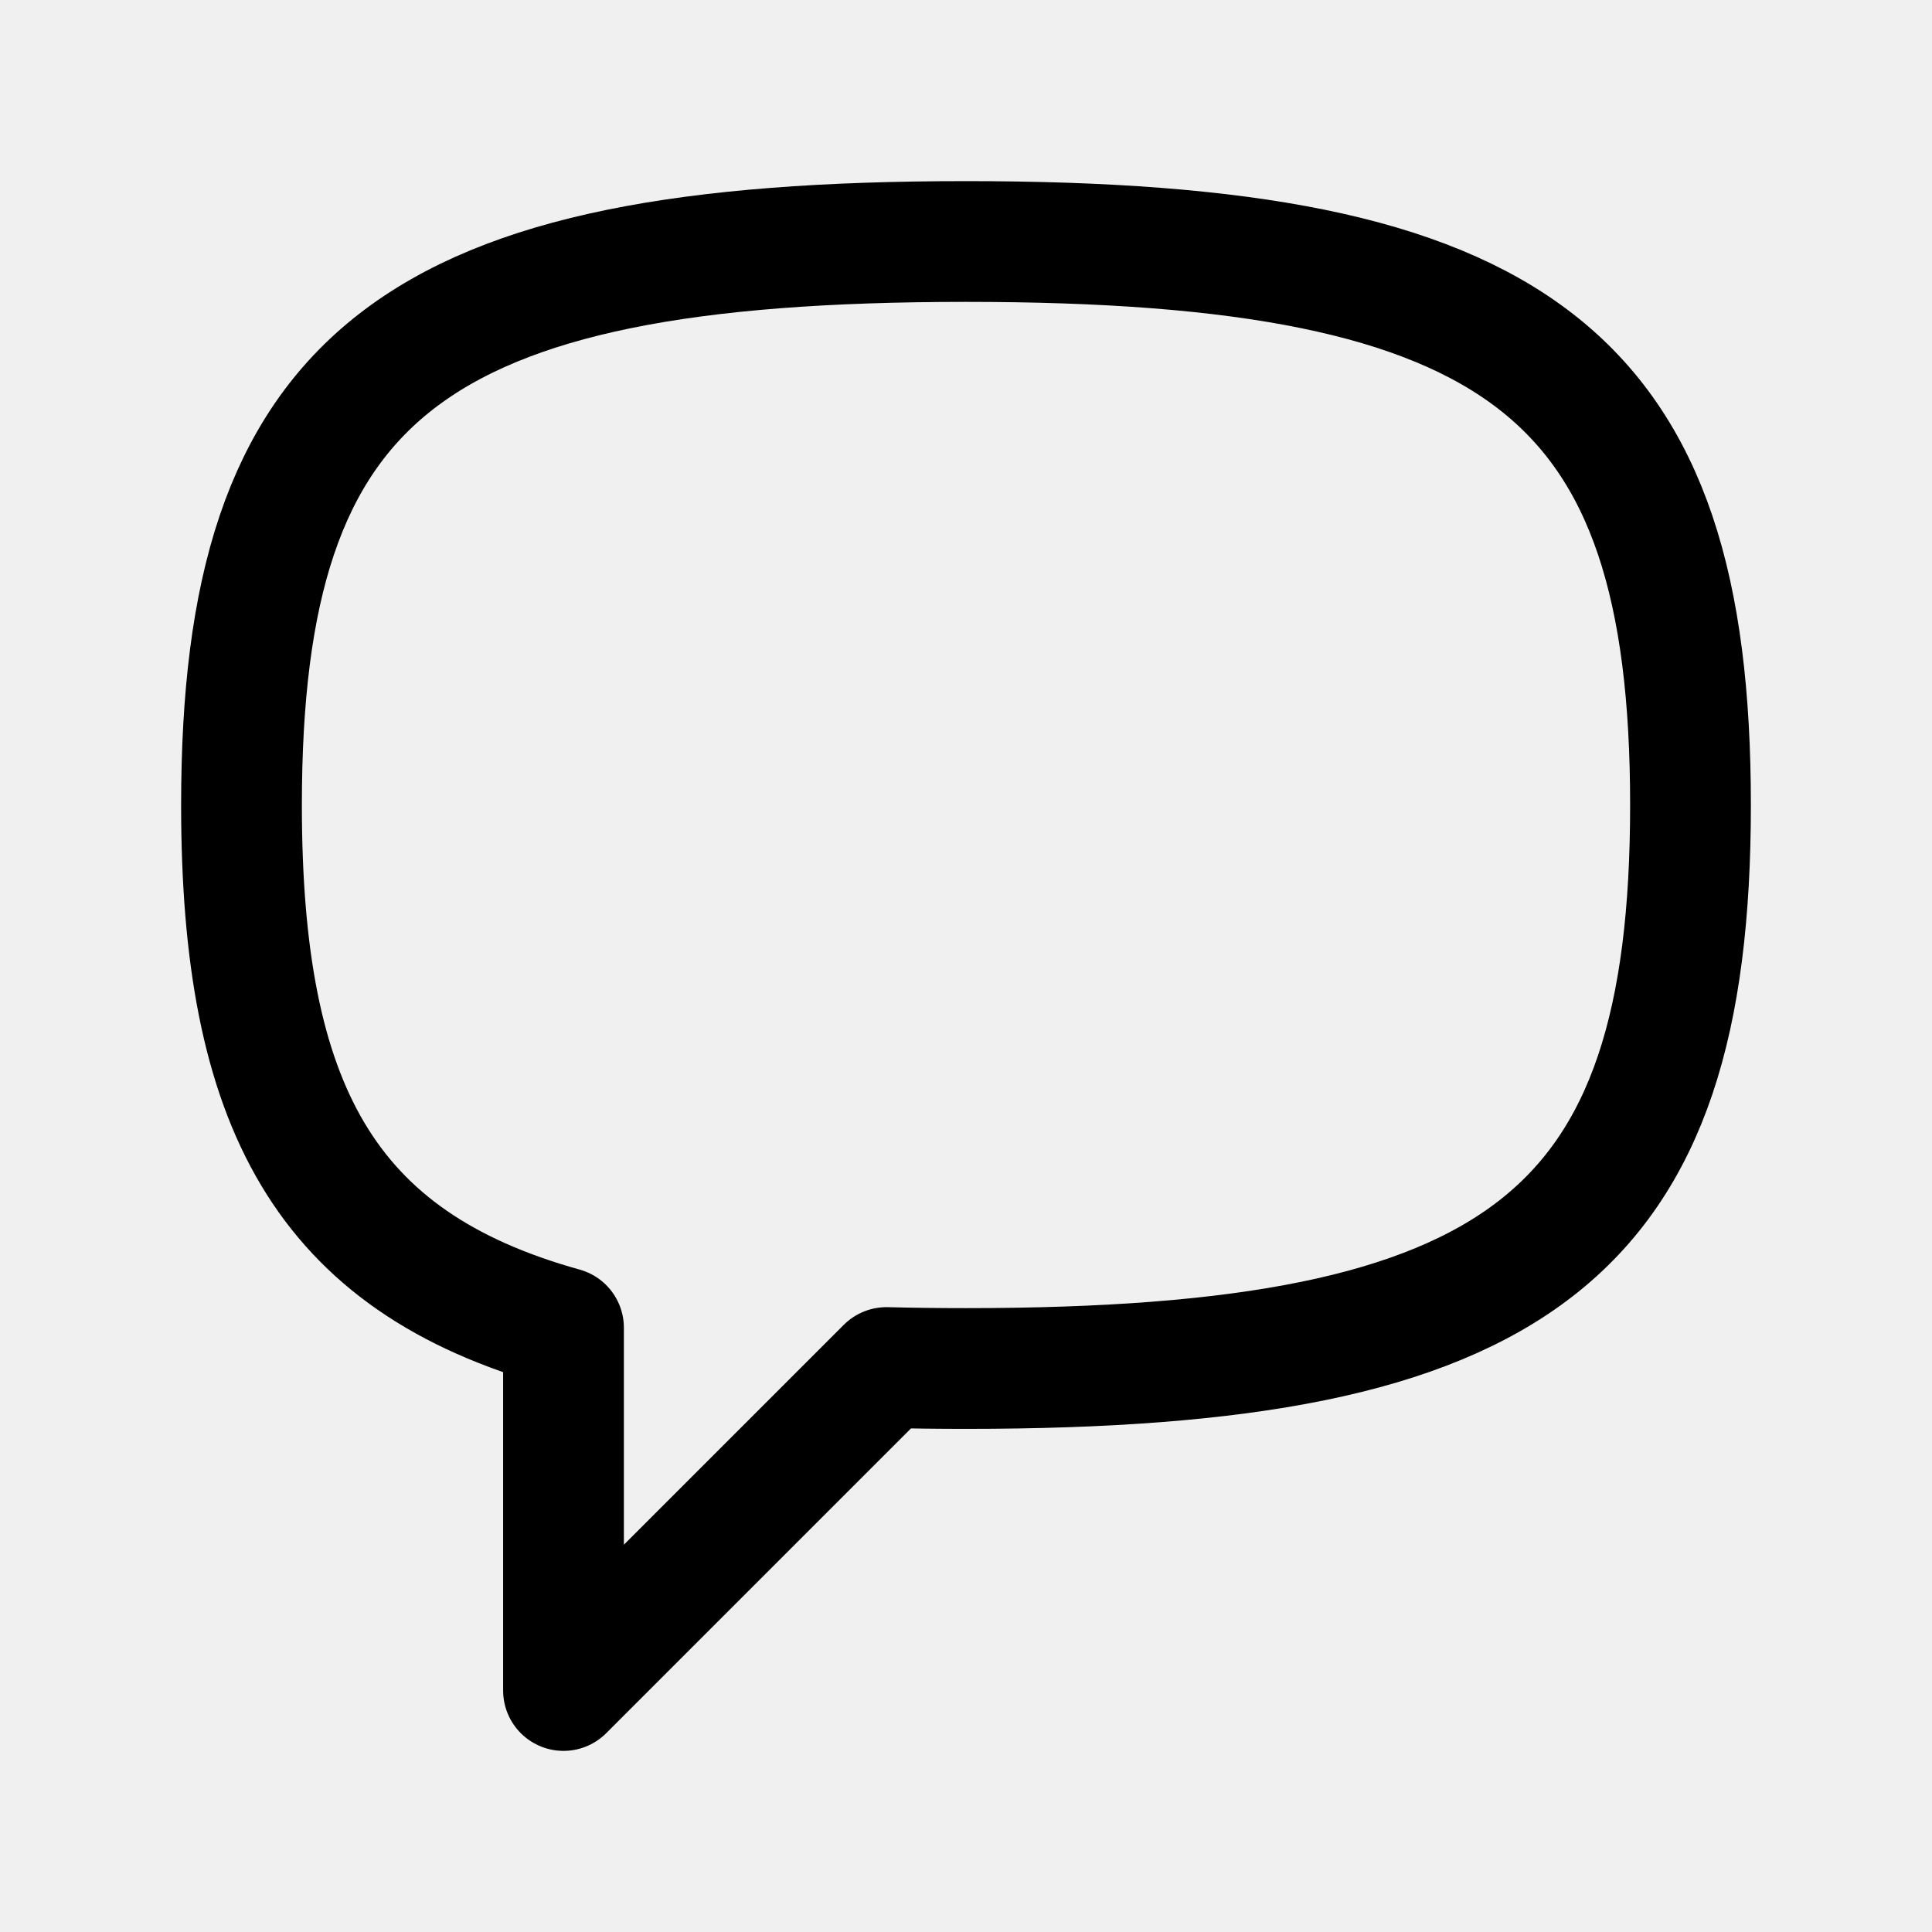
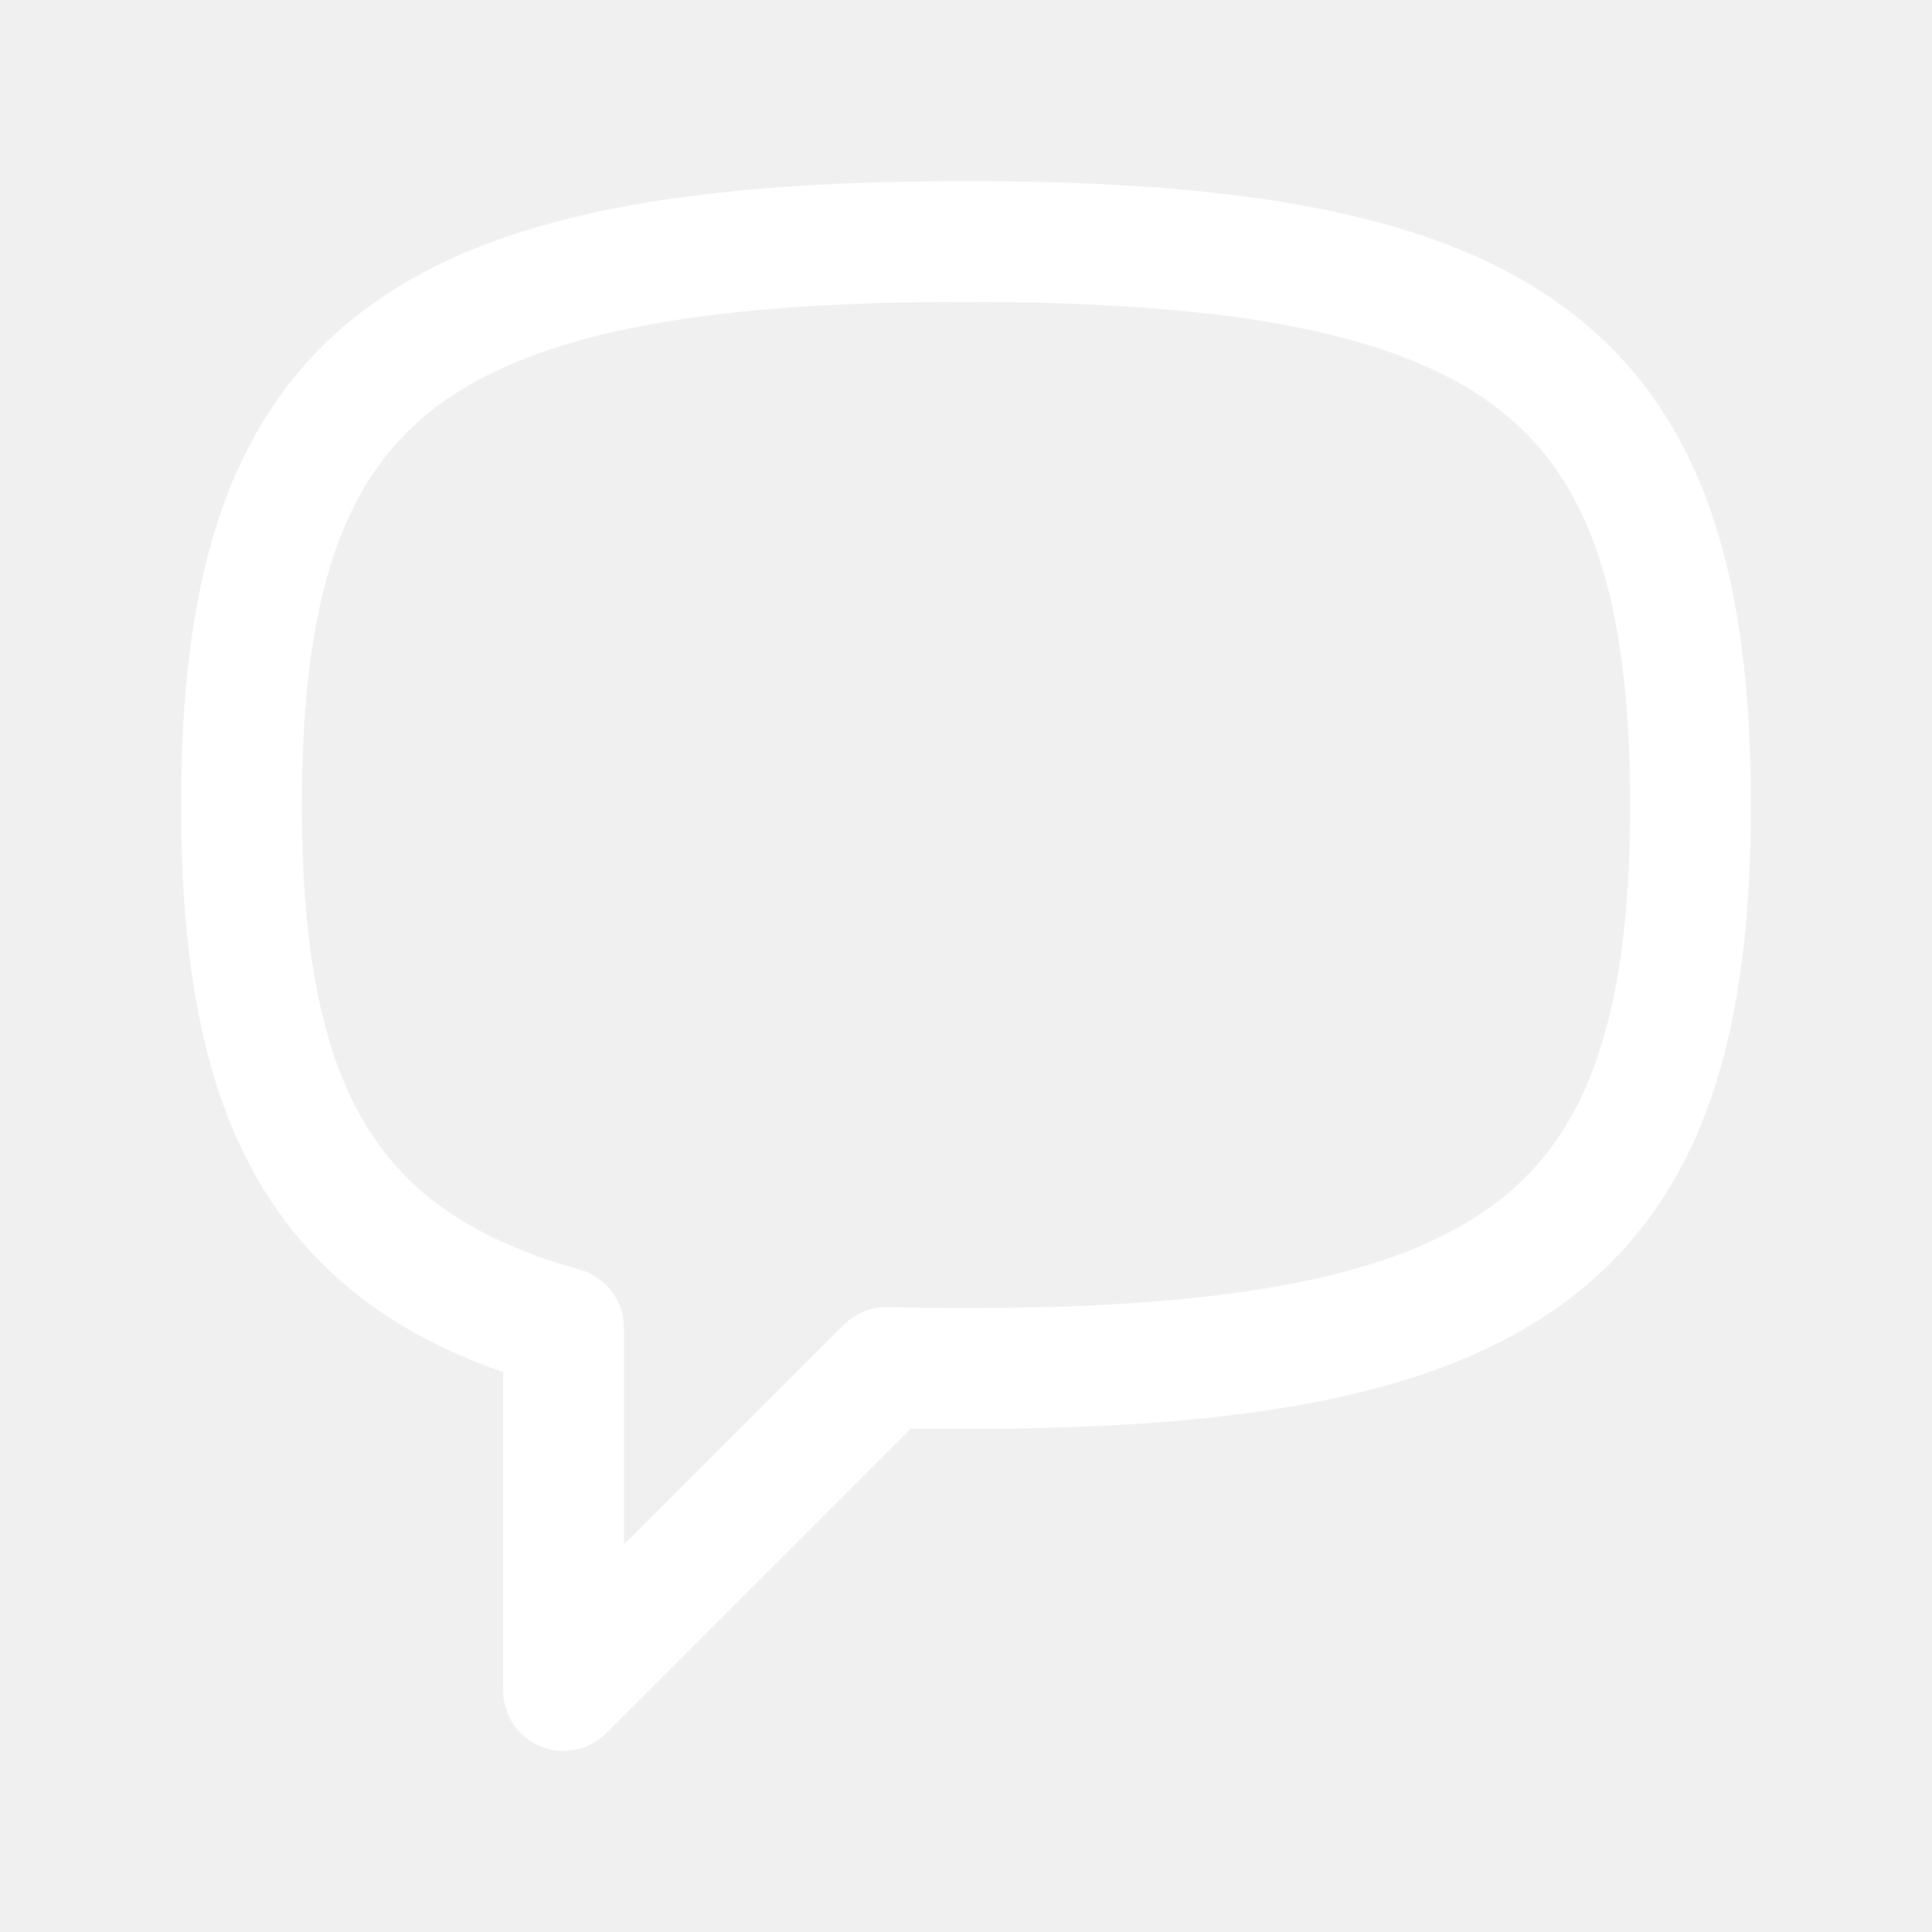
<svg xmlns="http://www.w3.org/2000/svg" viewBox="0 0 24 24" fill="none">
  <g id="SVGRepo_bgCarrier" stroke-width="0" />
  <g id="SVGRepo_tracerCarrier" stroke-linecap="round" stroke-linejoin="round" />
  <g id="SVGRepo_iconCarrier">
-     <path d="M12 3C5.118 3 3 4.647 3 10C3 13.738 4.033 15.669 7 16.494V21L11.012 16.988C11.33 16.996 11.659 17 12 17C18.882 17 21 15.353 21 10C21 4.647 18.882 3 12 3Z" stroke="#000000" stroke-width="1.5" stroke-linecap="round" stroke-linejoin="round" />
+     <path d="M12 3C5.118 3 3 4.647 3 10C3 13.738 4.033 15.669 7 16.494V21L11.012 16.988C11.33 16.996 11.659 17 12 17C18.882 17 21 15.353 21 10C21 4.647 18.882 3 12 3Z" stroke="#ffffff" stroke-width="1.5" stroke-linecap="round" stroke-linejoin="round" />
  </g>
</svg>
